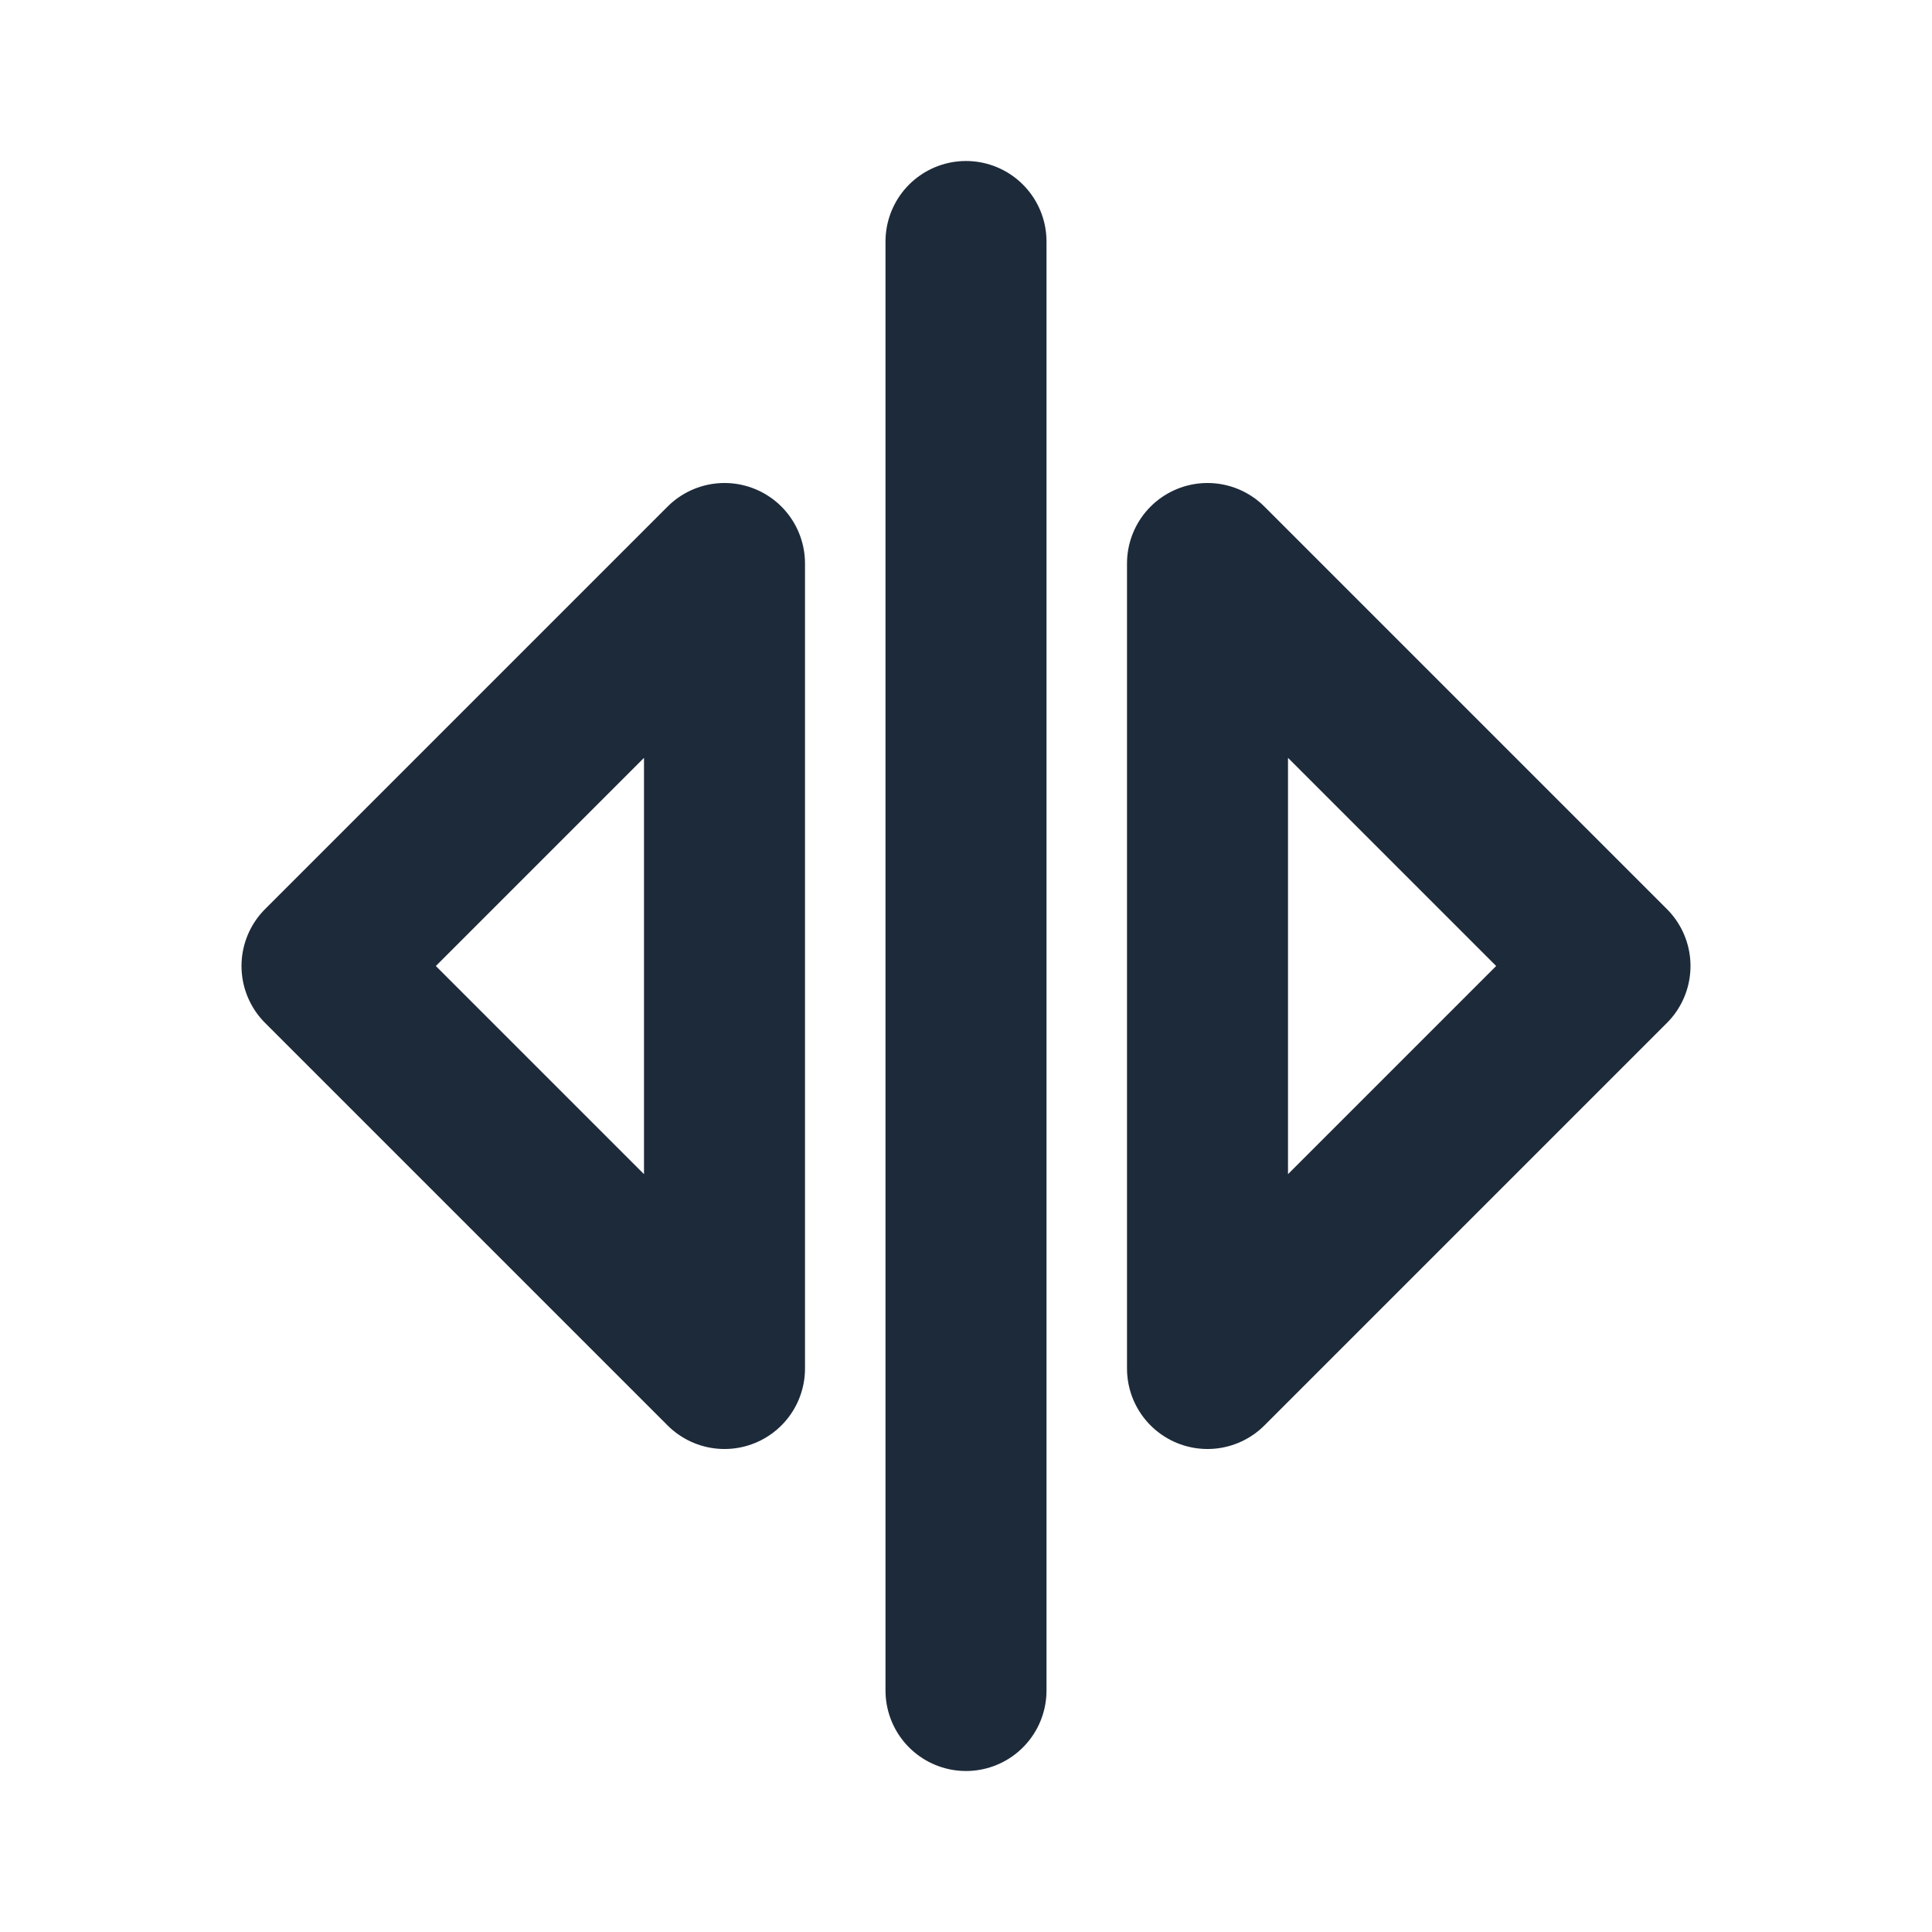
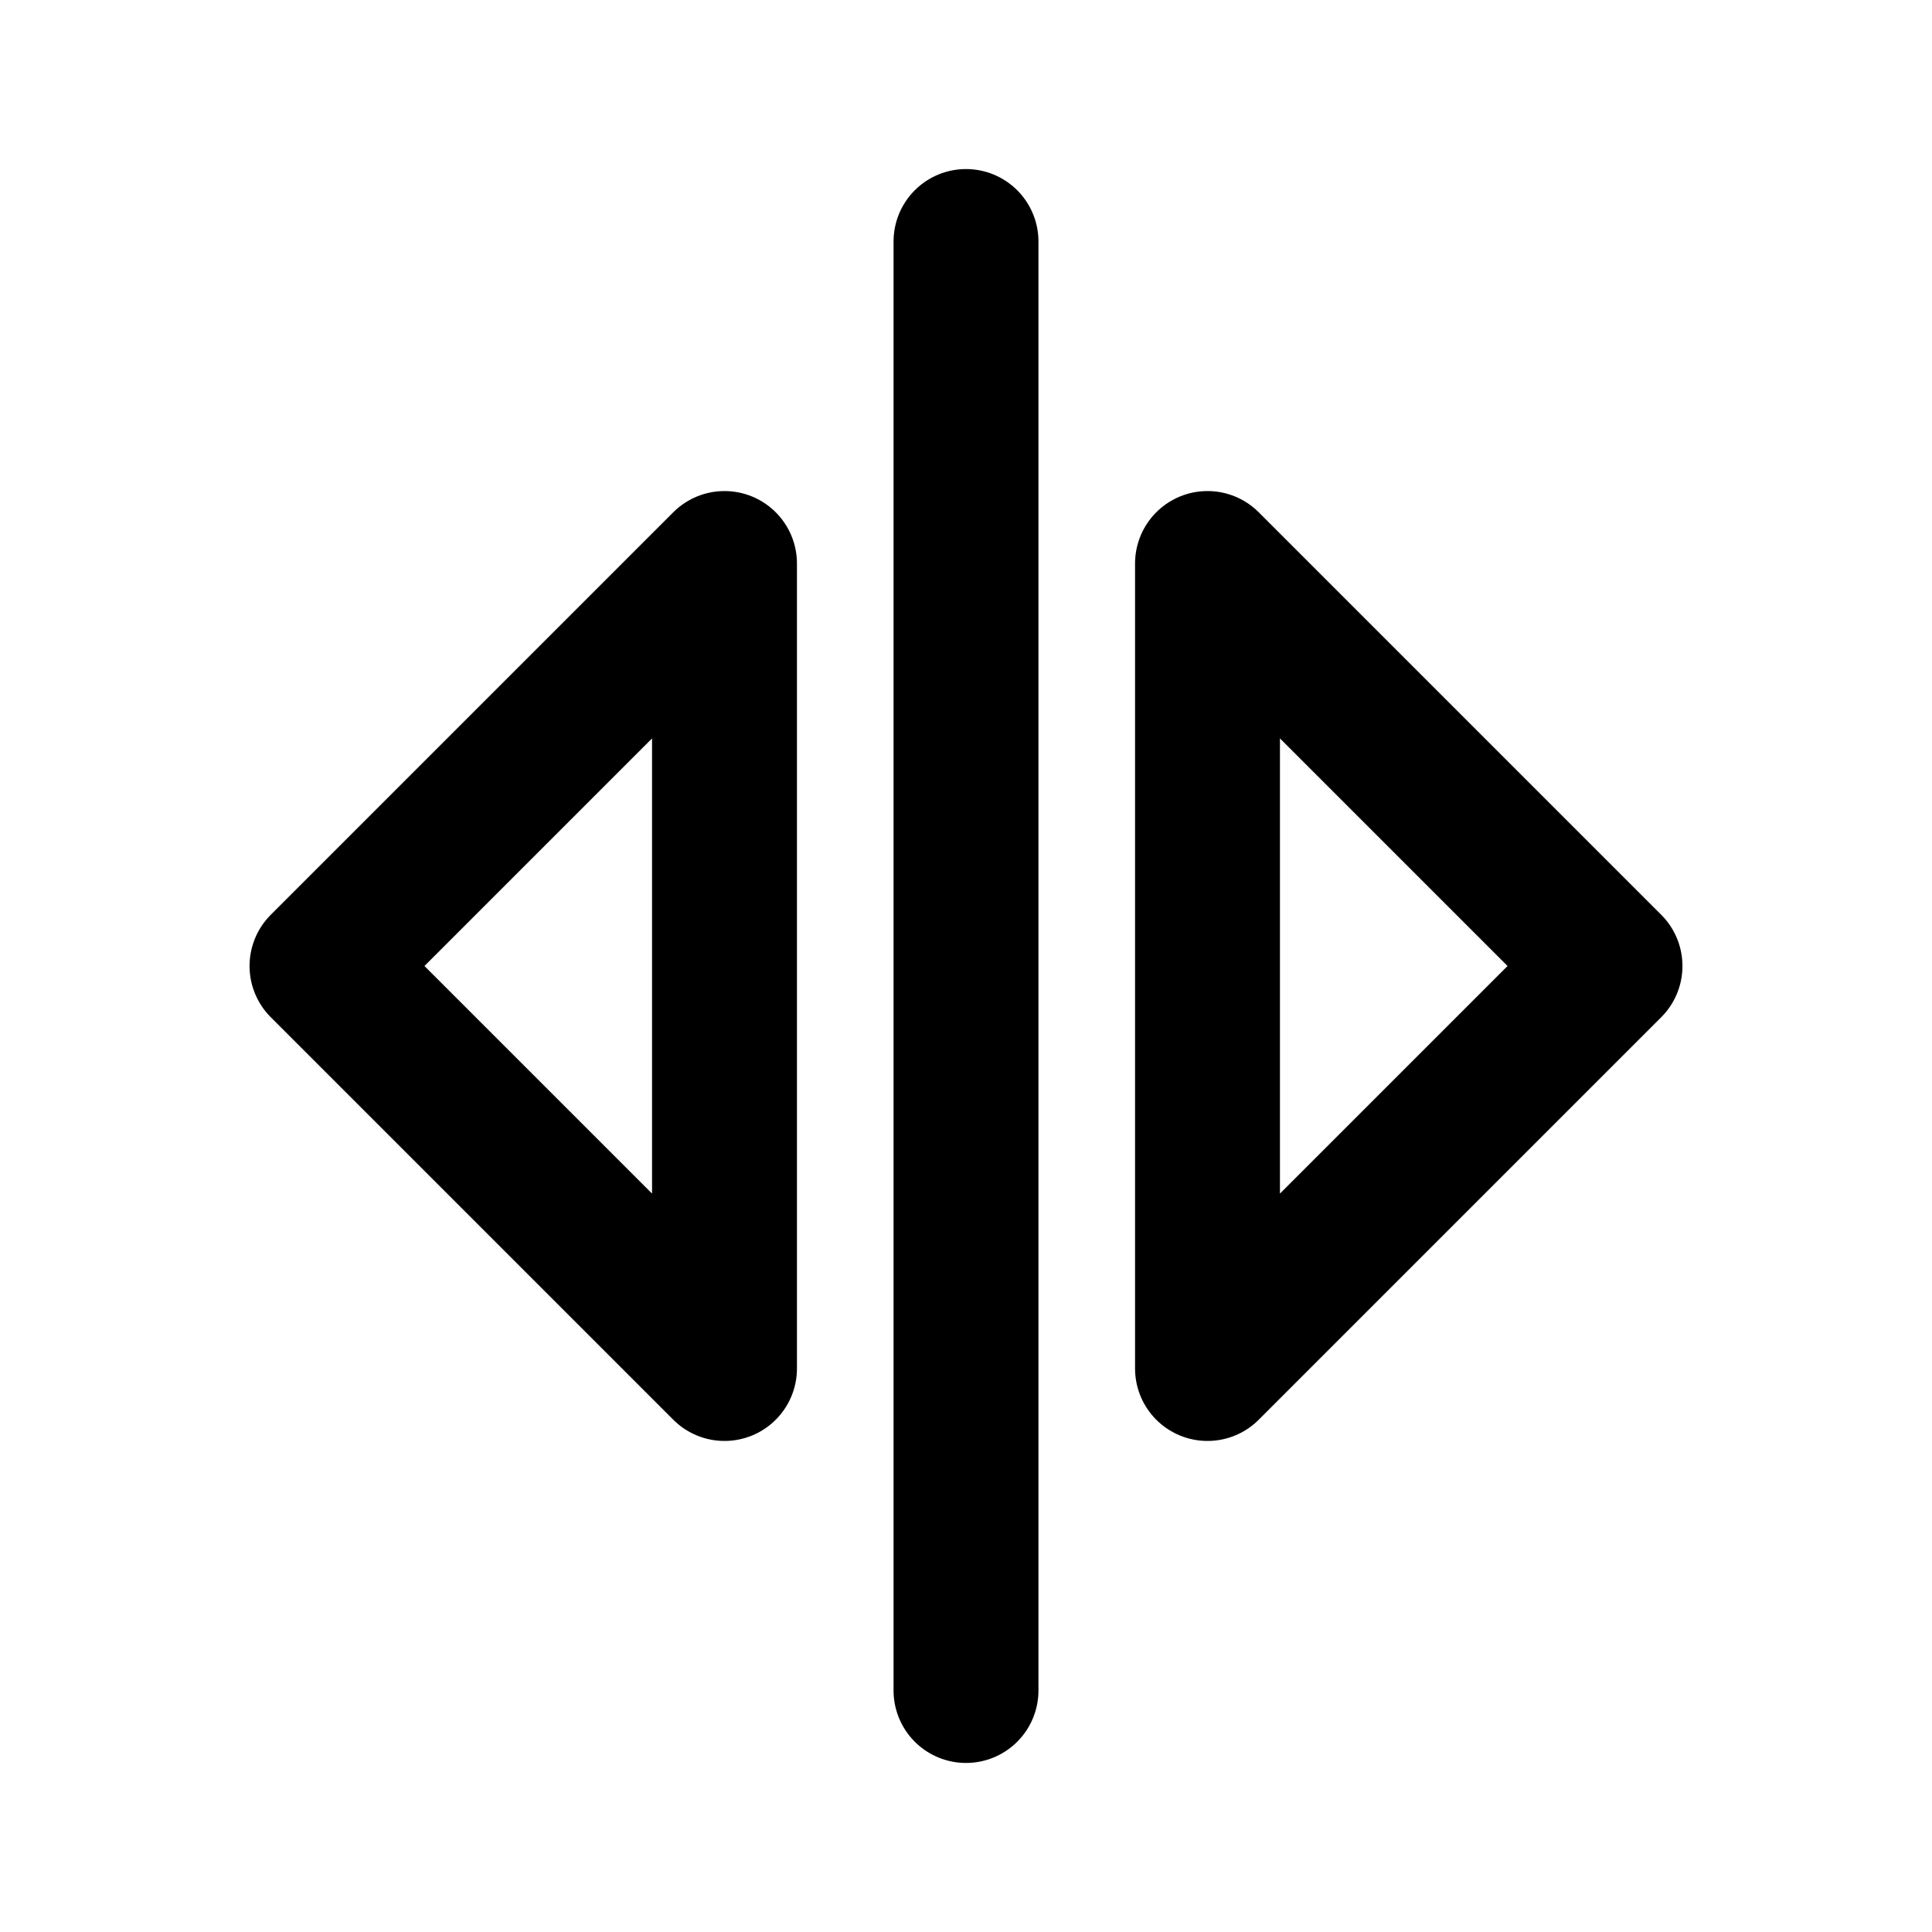
- <svg xmlns="http://www.w3.org/2000/svg" width="24" height="24" viewBox="0 0 24 24" fill="none" stroke="#1d2a3a" stroke-width="2" stroke-linecap="round" stroke-linejoin="round">
+ <svg xmlns="http://www.w3.org/2000/svg" width="24" height="24" viewBox="0 0 24 24" fill="none" stroke="#000" stroke-width="1.8" stroke-linecap="round" stroke-linejoin="round">
  <path d="M12 3v18" />
  <path d="M9 7L4 12l5 5z" />
  <path d="M15 7l5 5-5 5z" />
</svg>
